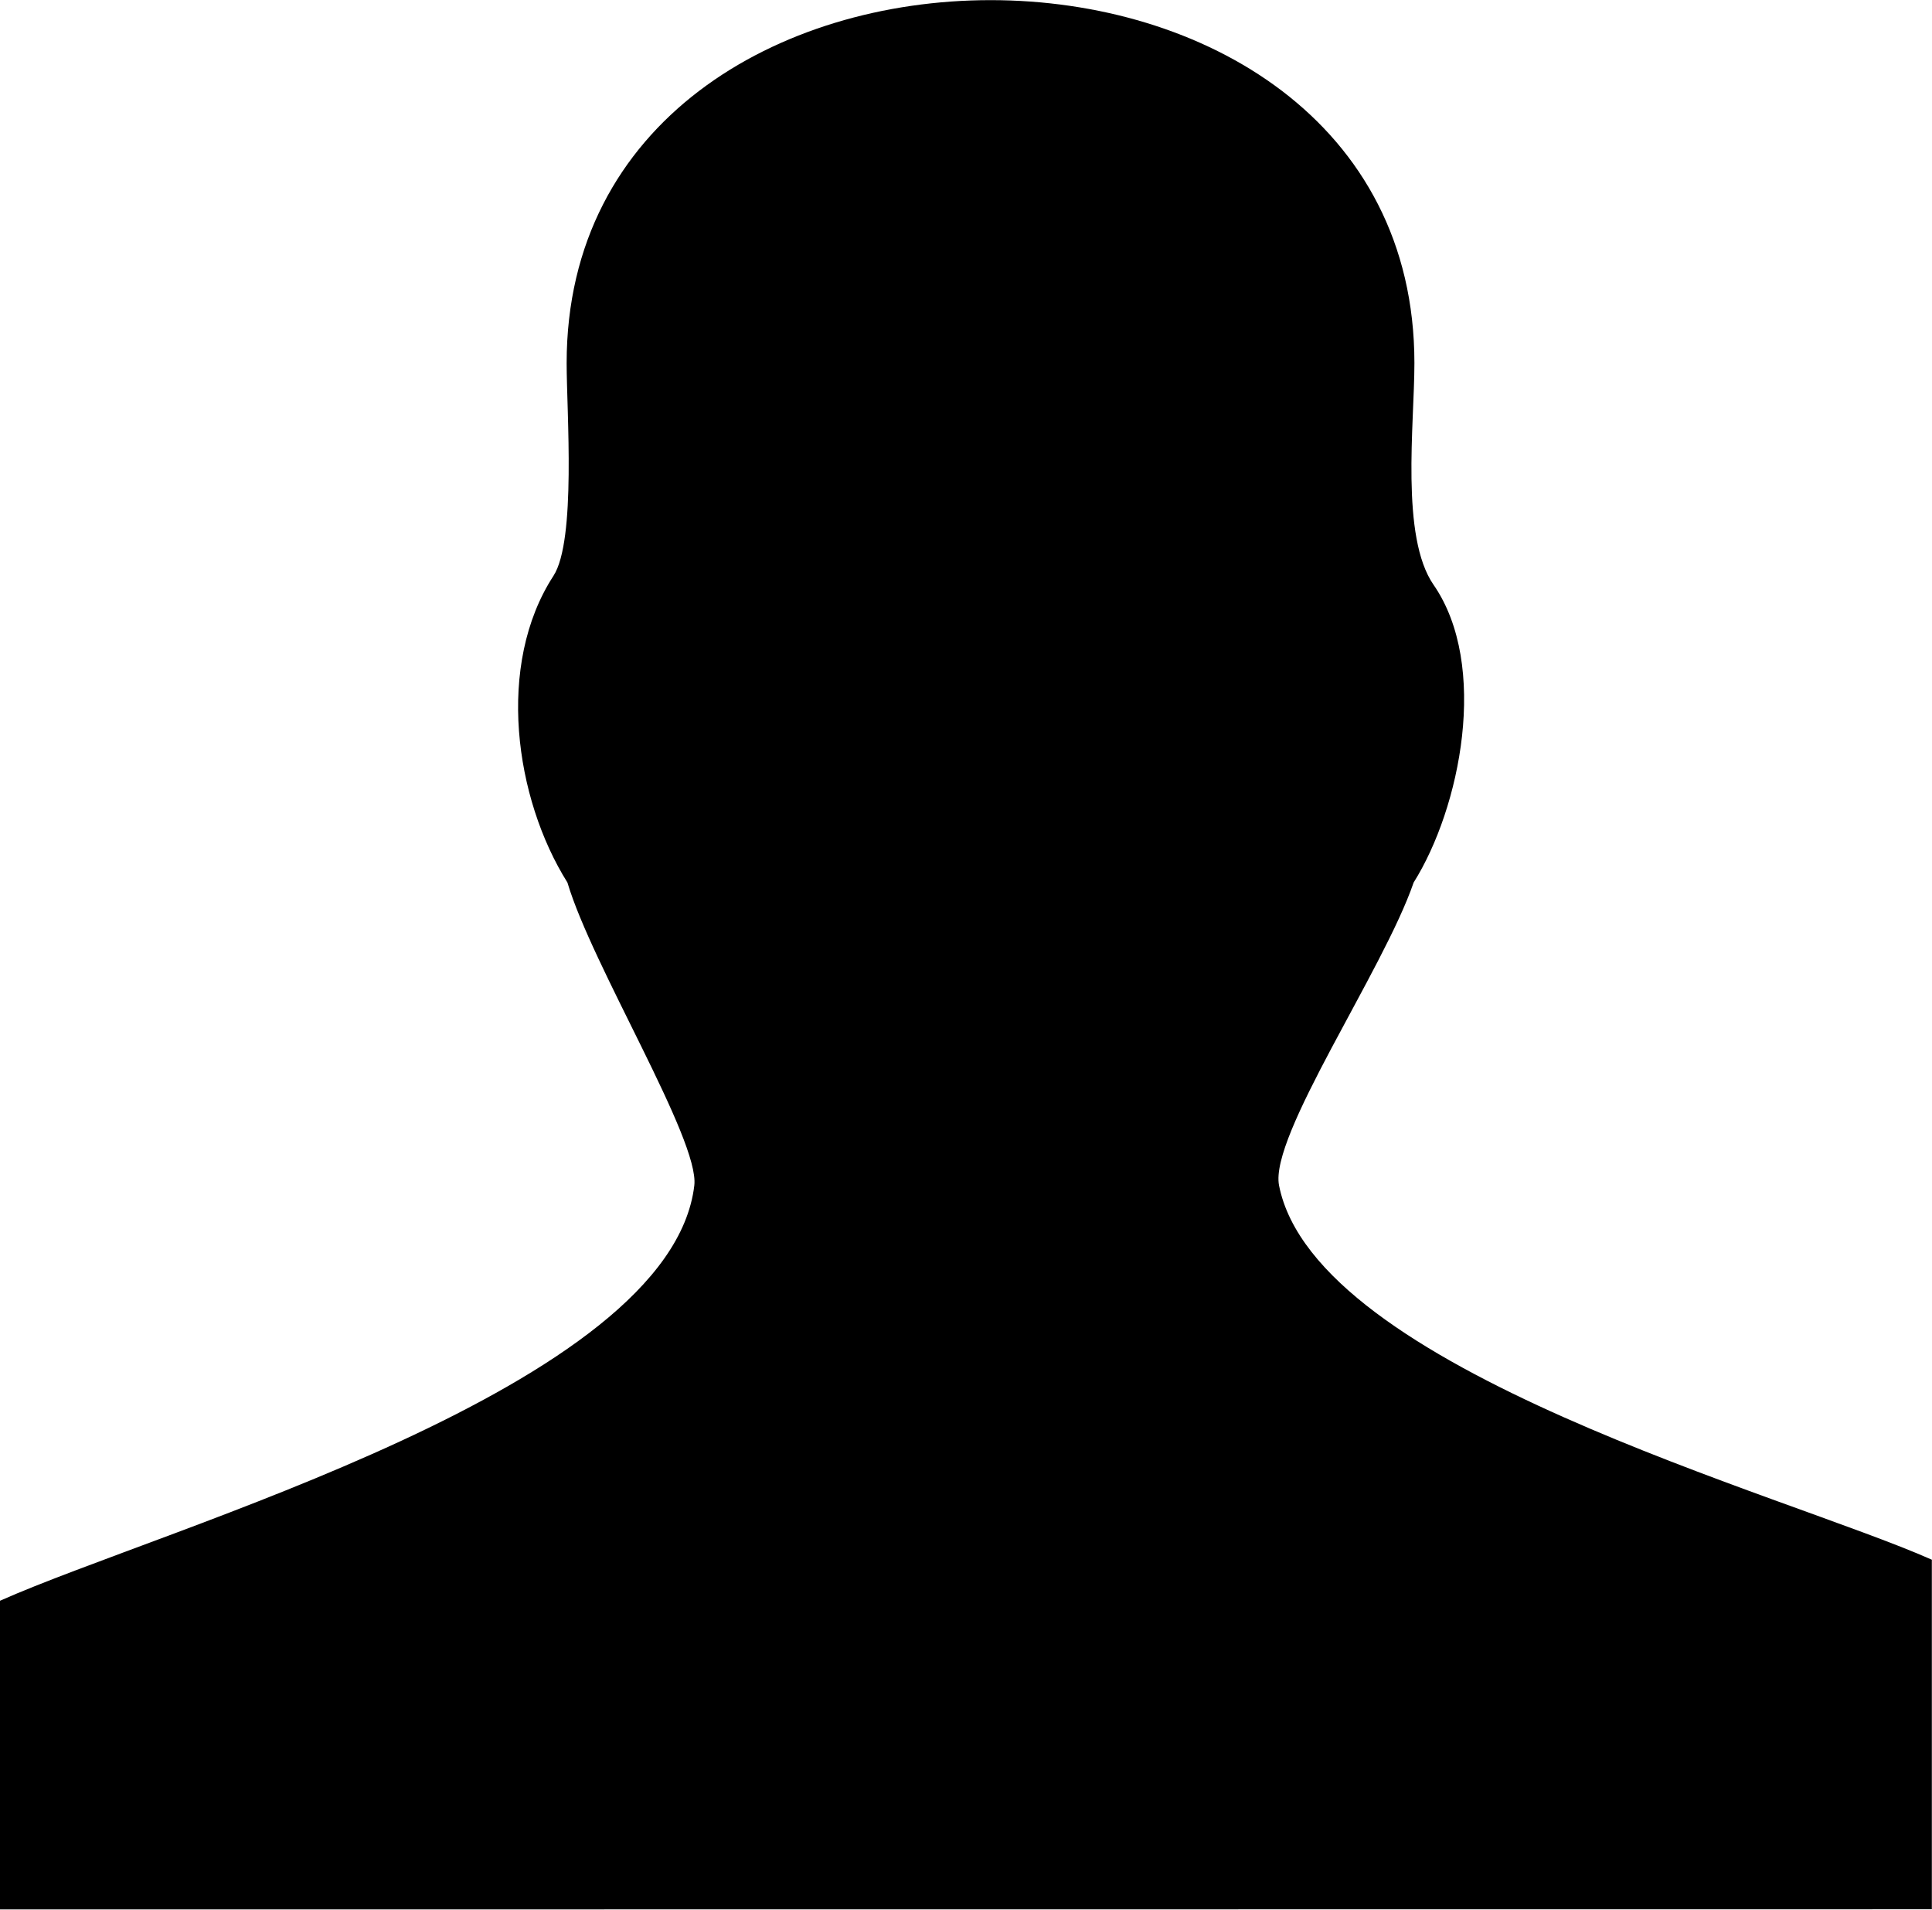
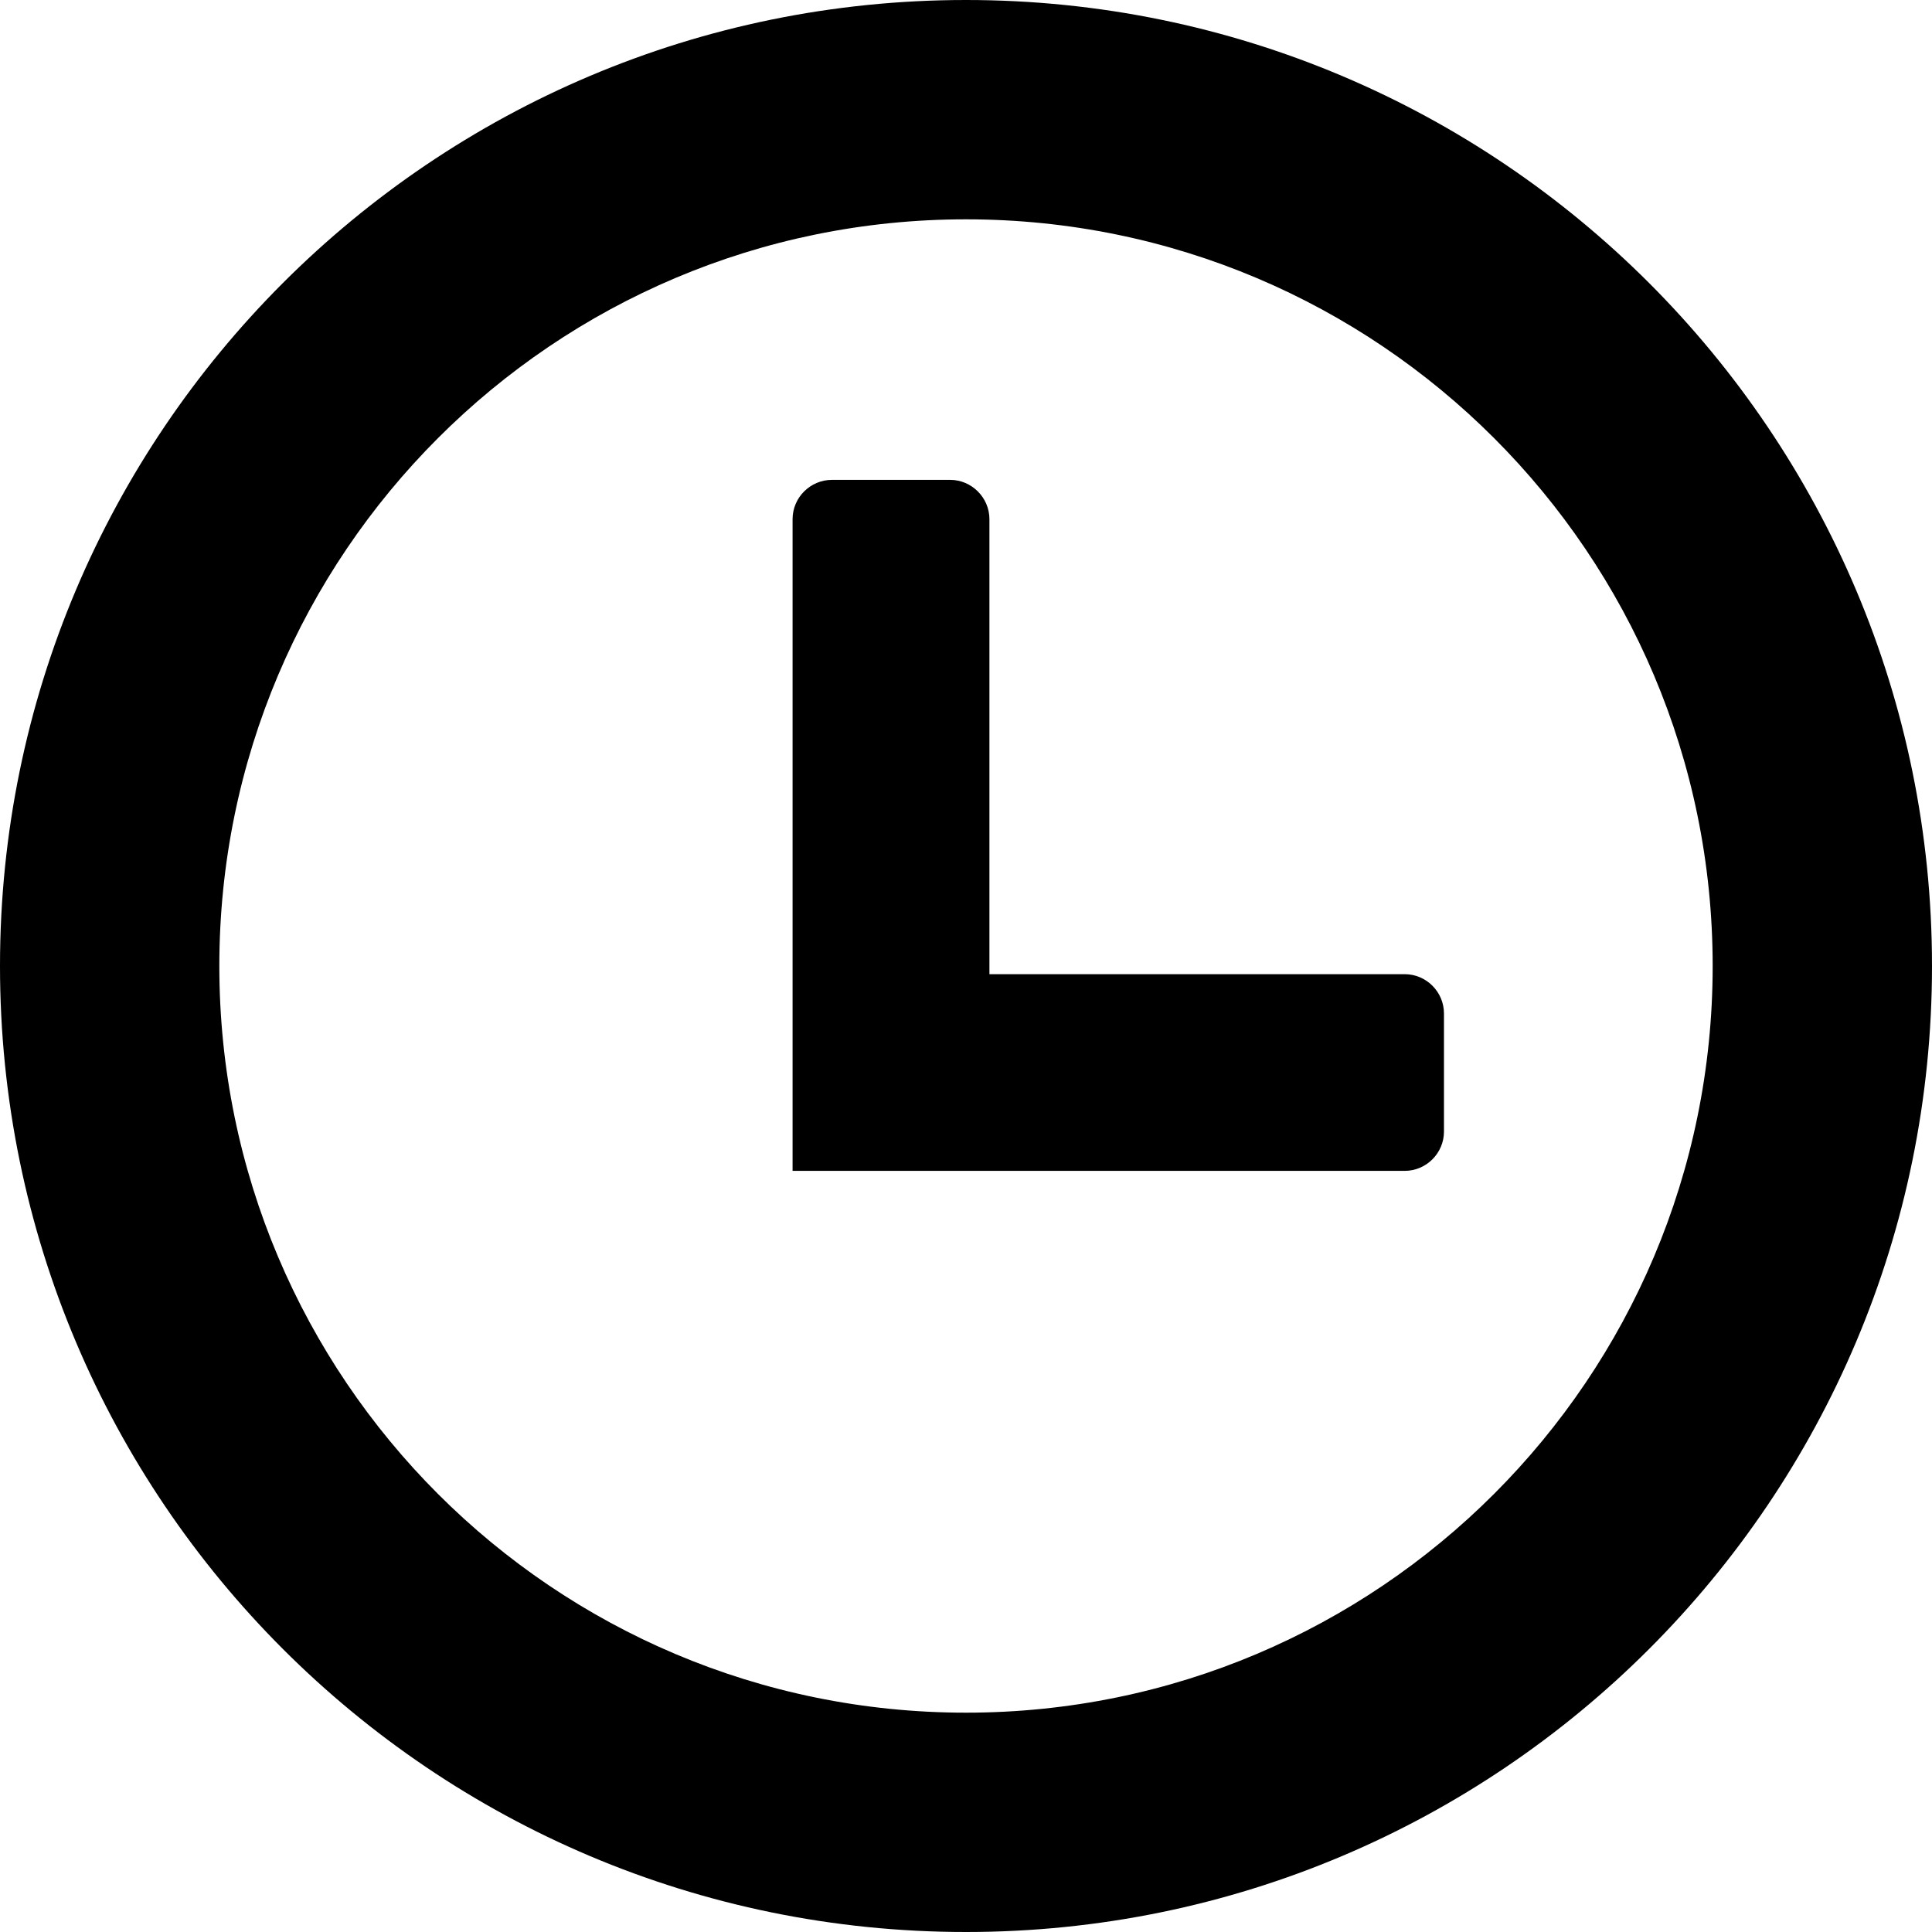
- <svg xmlns="http://www.w3.org/2000/svg" version="1.1" id="Layer_1" x="0px" y="0px" viewBox="0 0 122.88 121.42" style="enable-background:new 0 0 122.88 121.42" xml:space="preserve">
+ <svg xmlns="http://www.w3.org/2000/svg" version="1.1" id="Layer_1" x="0px" y="0px" viewBox="0 0 122.88 122.88" style="enable-background:new 0 0 122.88 122.88" xml:space="preserve">
  <style type="text/css">.st0{fill-rule:evenodd;clip-rule:evenodd;}</style>
  <g>
-     <path class="st0" d="M0,121.42l0-19.63c10.5-4.67,42.65-13.56,44.16-26.41c0.34-2.9-6.5-13.96-8.07-19.26 c-3.36-5.35-4.56-13.85-0.89-19.5c1.46-2.25,0.84-10.44,0.84-13.53c0-30.77,53.92-30.78,53.92,0c0,3.89-0.9,11.04,1.22,14.1 c3.54,5.12,1.71,14.19-1.27,18.93c-1.91,5.57-9.18,16.11-8.56,19.26c2.31,11.74,32.13,19.63,41.52,23.8l0,22.23L0,121.42L0,121.42z" />
+     <path class="st0" d="M61.44,0c33.93,0,61.44,27.51,61.44,61.44c0,33.93-27.51,61.44-61.44,61.44C27.51,122.88,0,95.37,0,61.44 C0,27.51,27.51,0,61.44,0L61.44,0z M52.92,30.52h7.51c1.37,0,2.5,1.13,2.5,2.5v28.94h26.41c1.38,0,2.5,1.13,2.5,2.5v7.51 c0,1.38-1.13,2.5-2.5,2.5H50.41V33.02C50.41,31.64,51.54,30.52,52.92,30.52L52.92,30.52z M61.44,13.95 c26.23,0,47.49,21.26,47.49,47.49c0,26.23-21.26,47.49-47.49,47.49c-26.23,0-47.49-21.26-47.49-47.49 C13.95,35.22,35.21,13.95,61.44,13.95L61.44,13.95z" />
  </g>
</svg>
